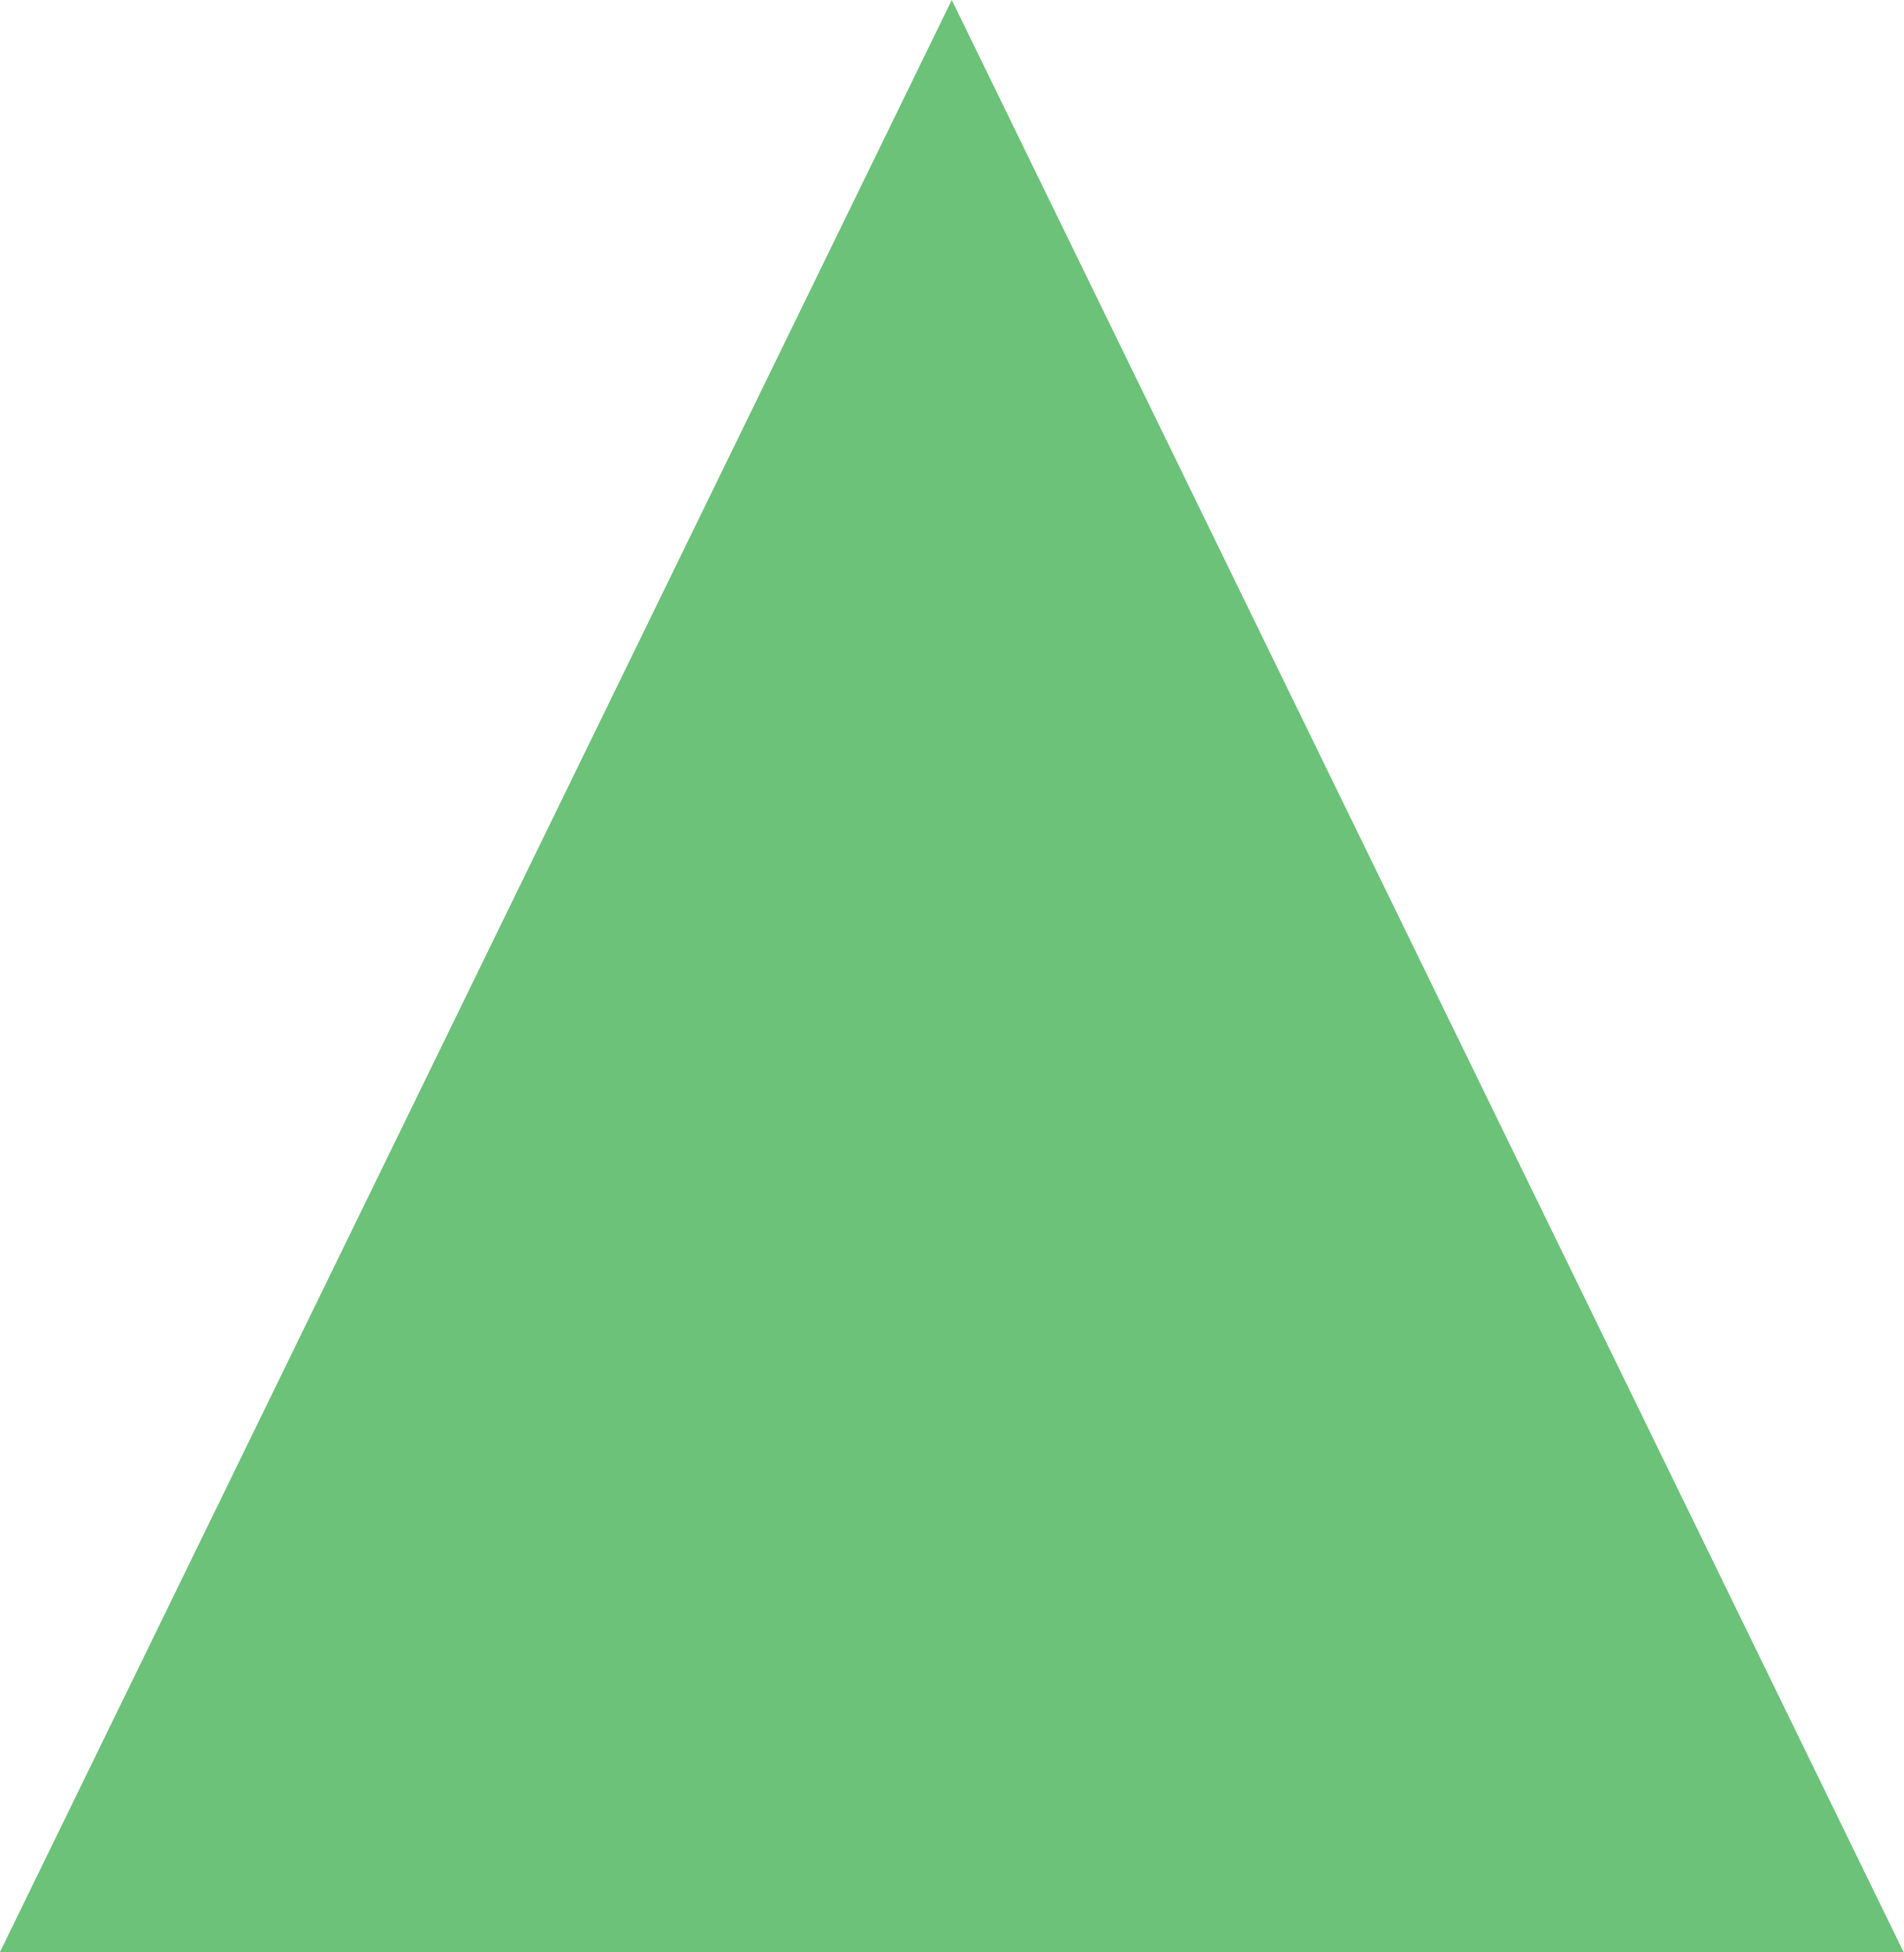
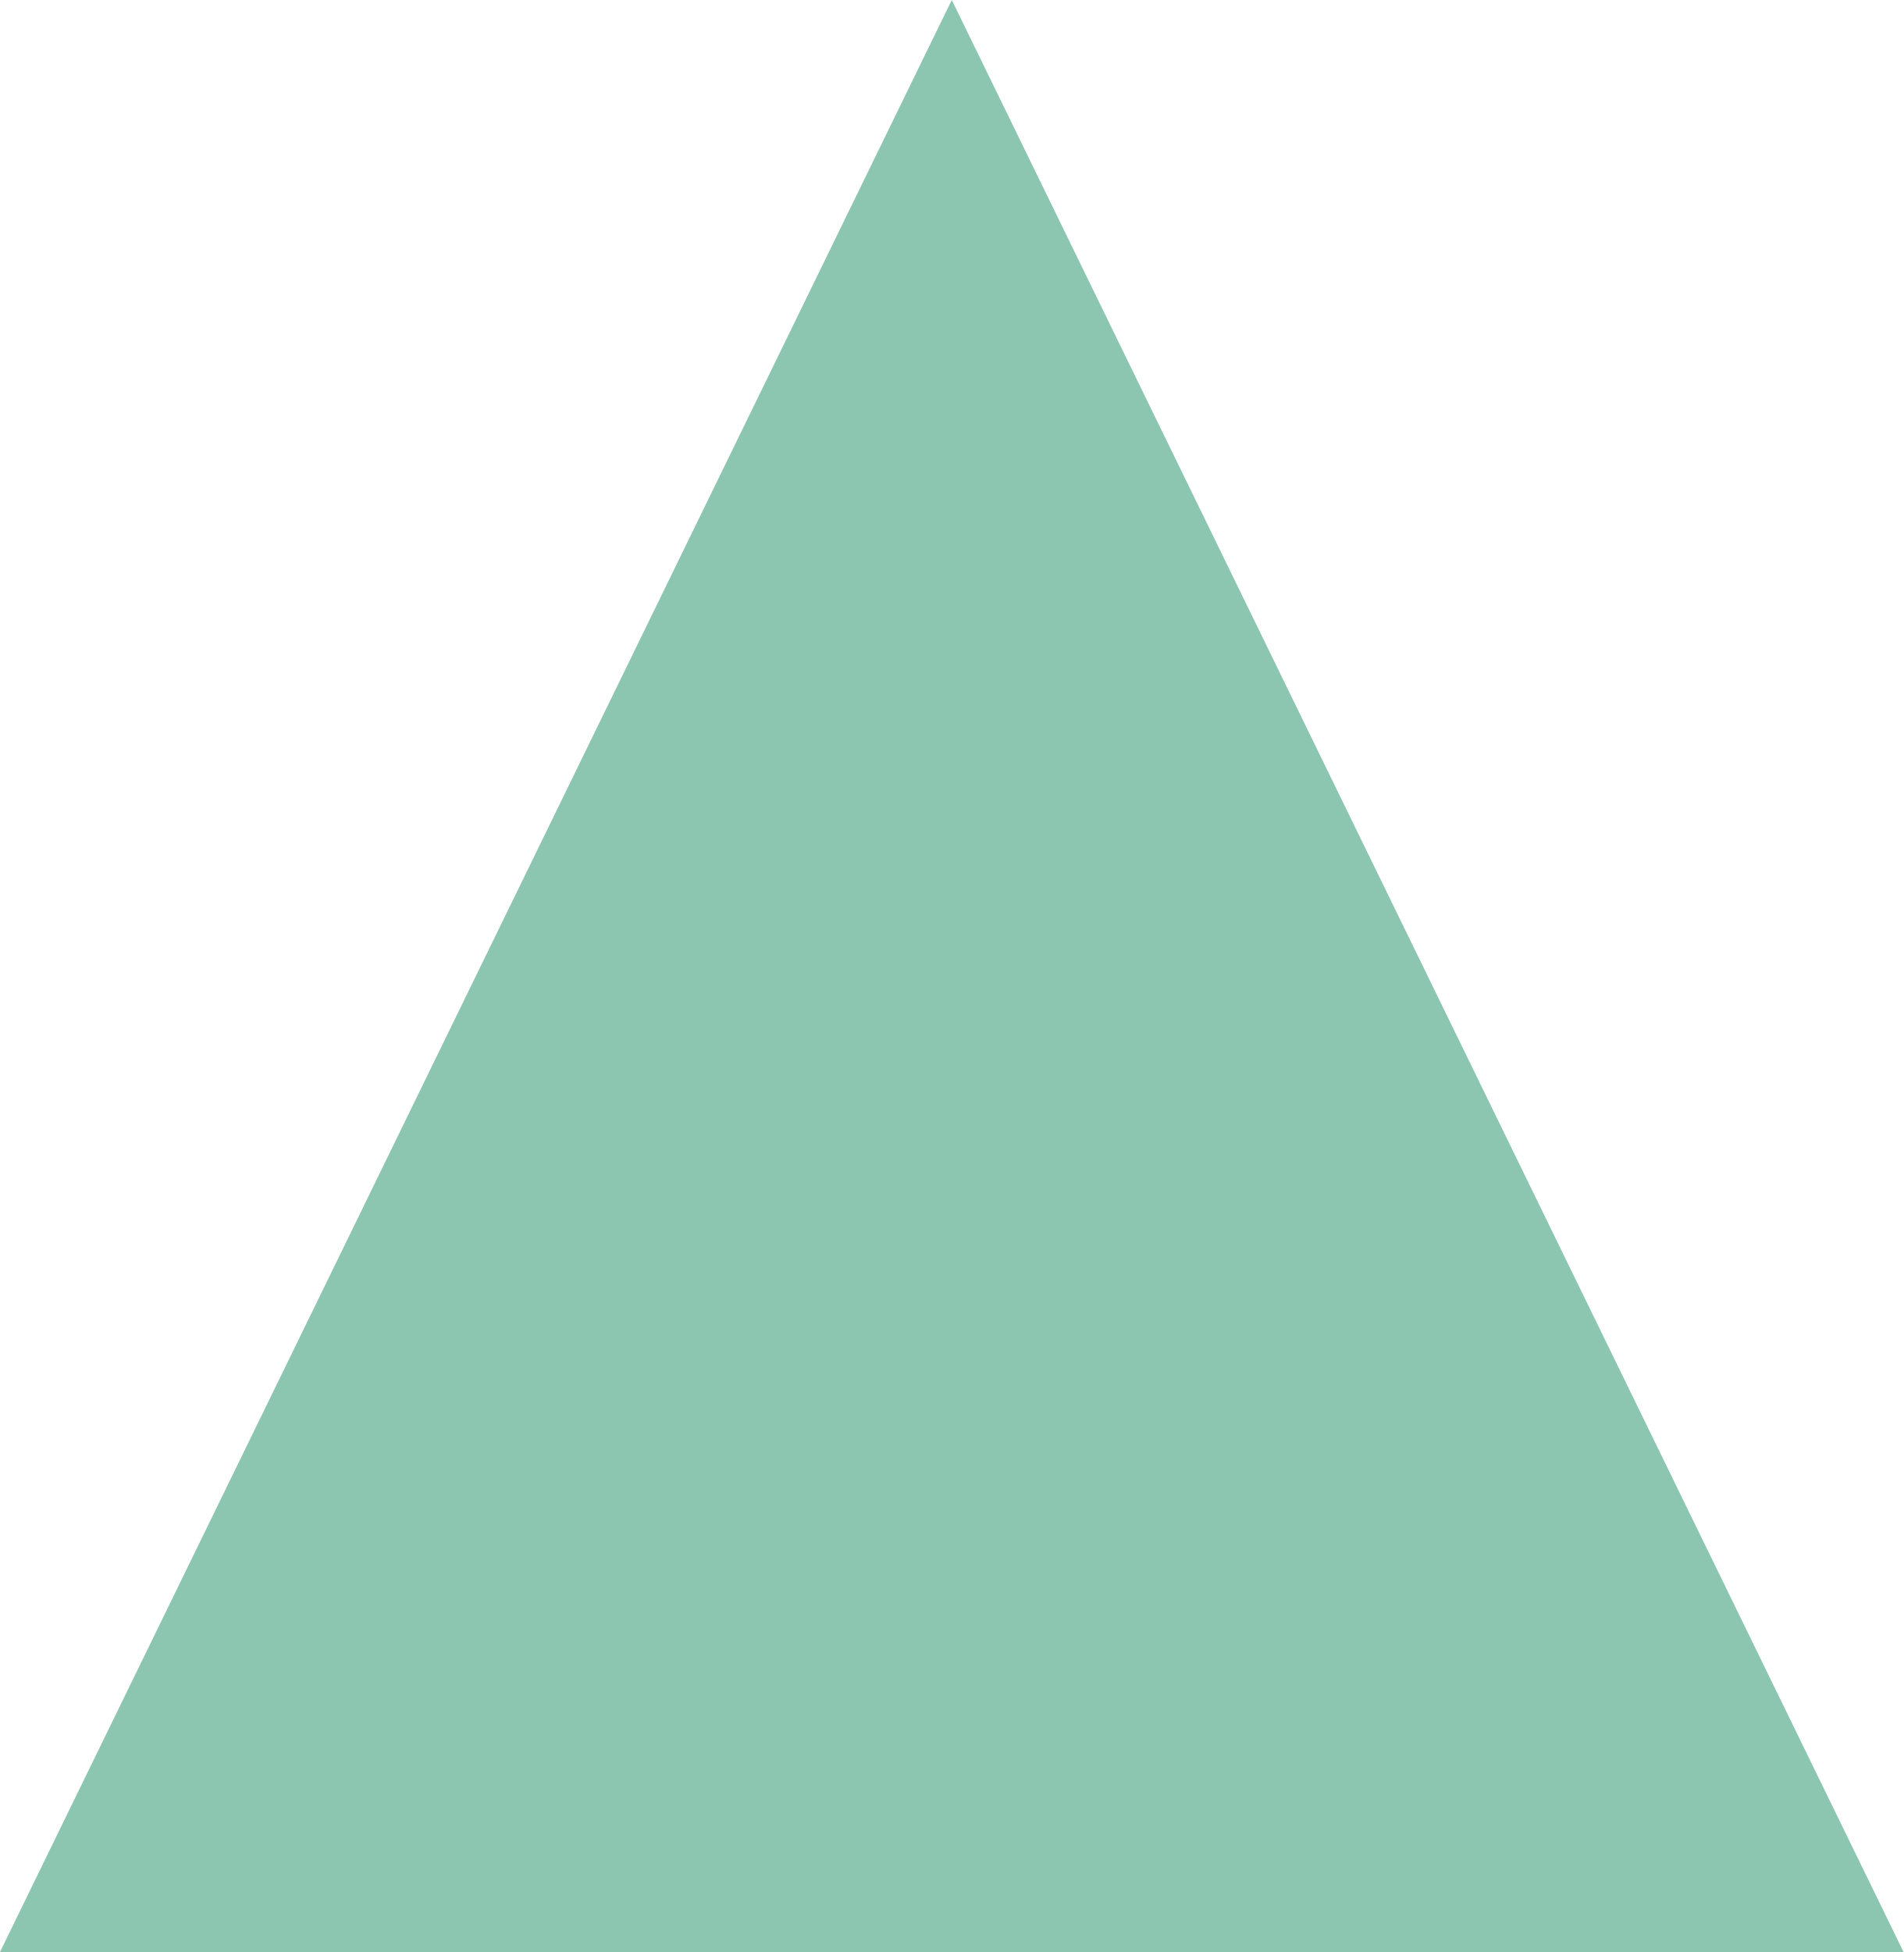
<svg xmlns="http://www.w3.org/2000/svg" viewBox="0 0 414.54 425.01">
  <defs>
-     <style>.cls-1{fill:#6bc278;}</style>
+     <style>.cls-1{fill:#8cc5b0;}</style>
  </defs>
  <g id="Layer_1" data-name="Layer 1">
    <polygon class="cls-1" points="414.54 425.01 0 425.01 207.27 0 414.54 425.01" />
  </g>
</svg>
